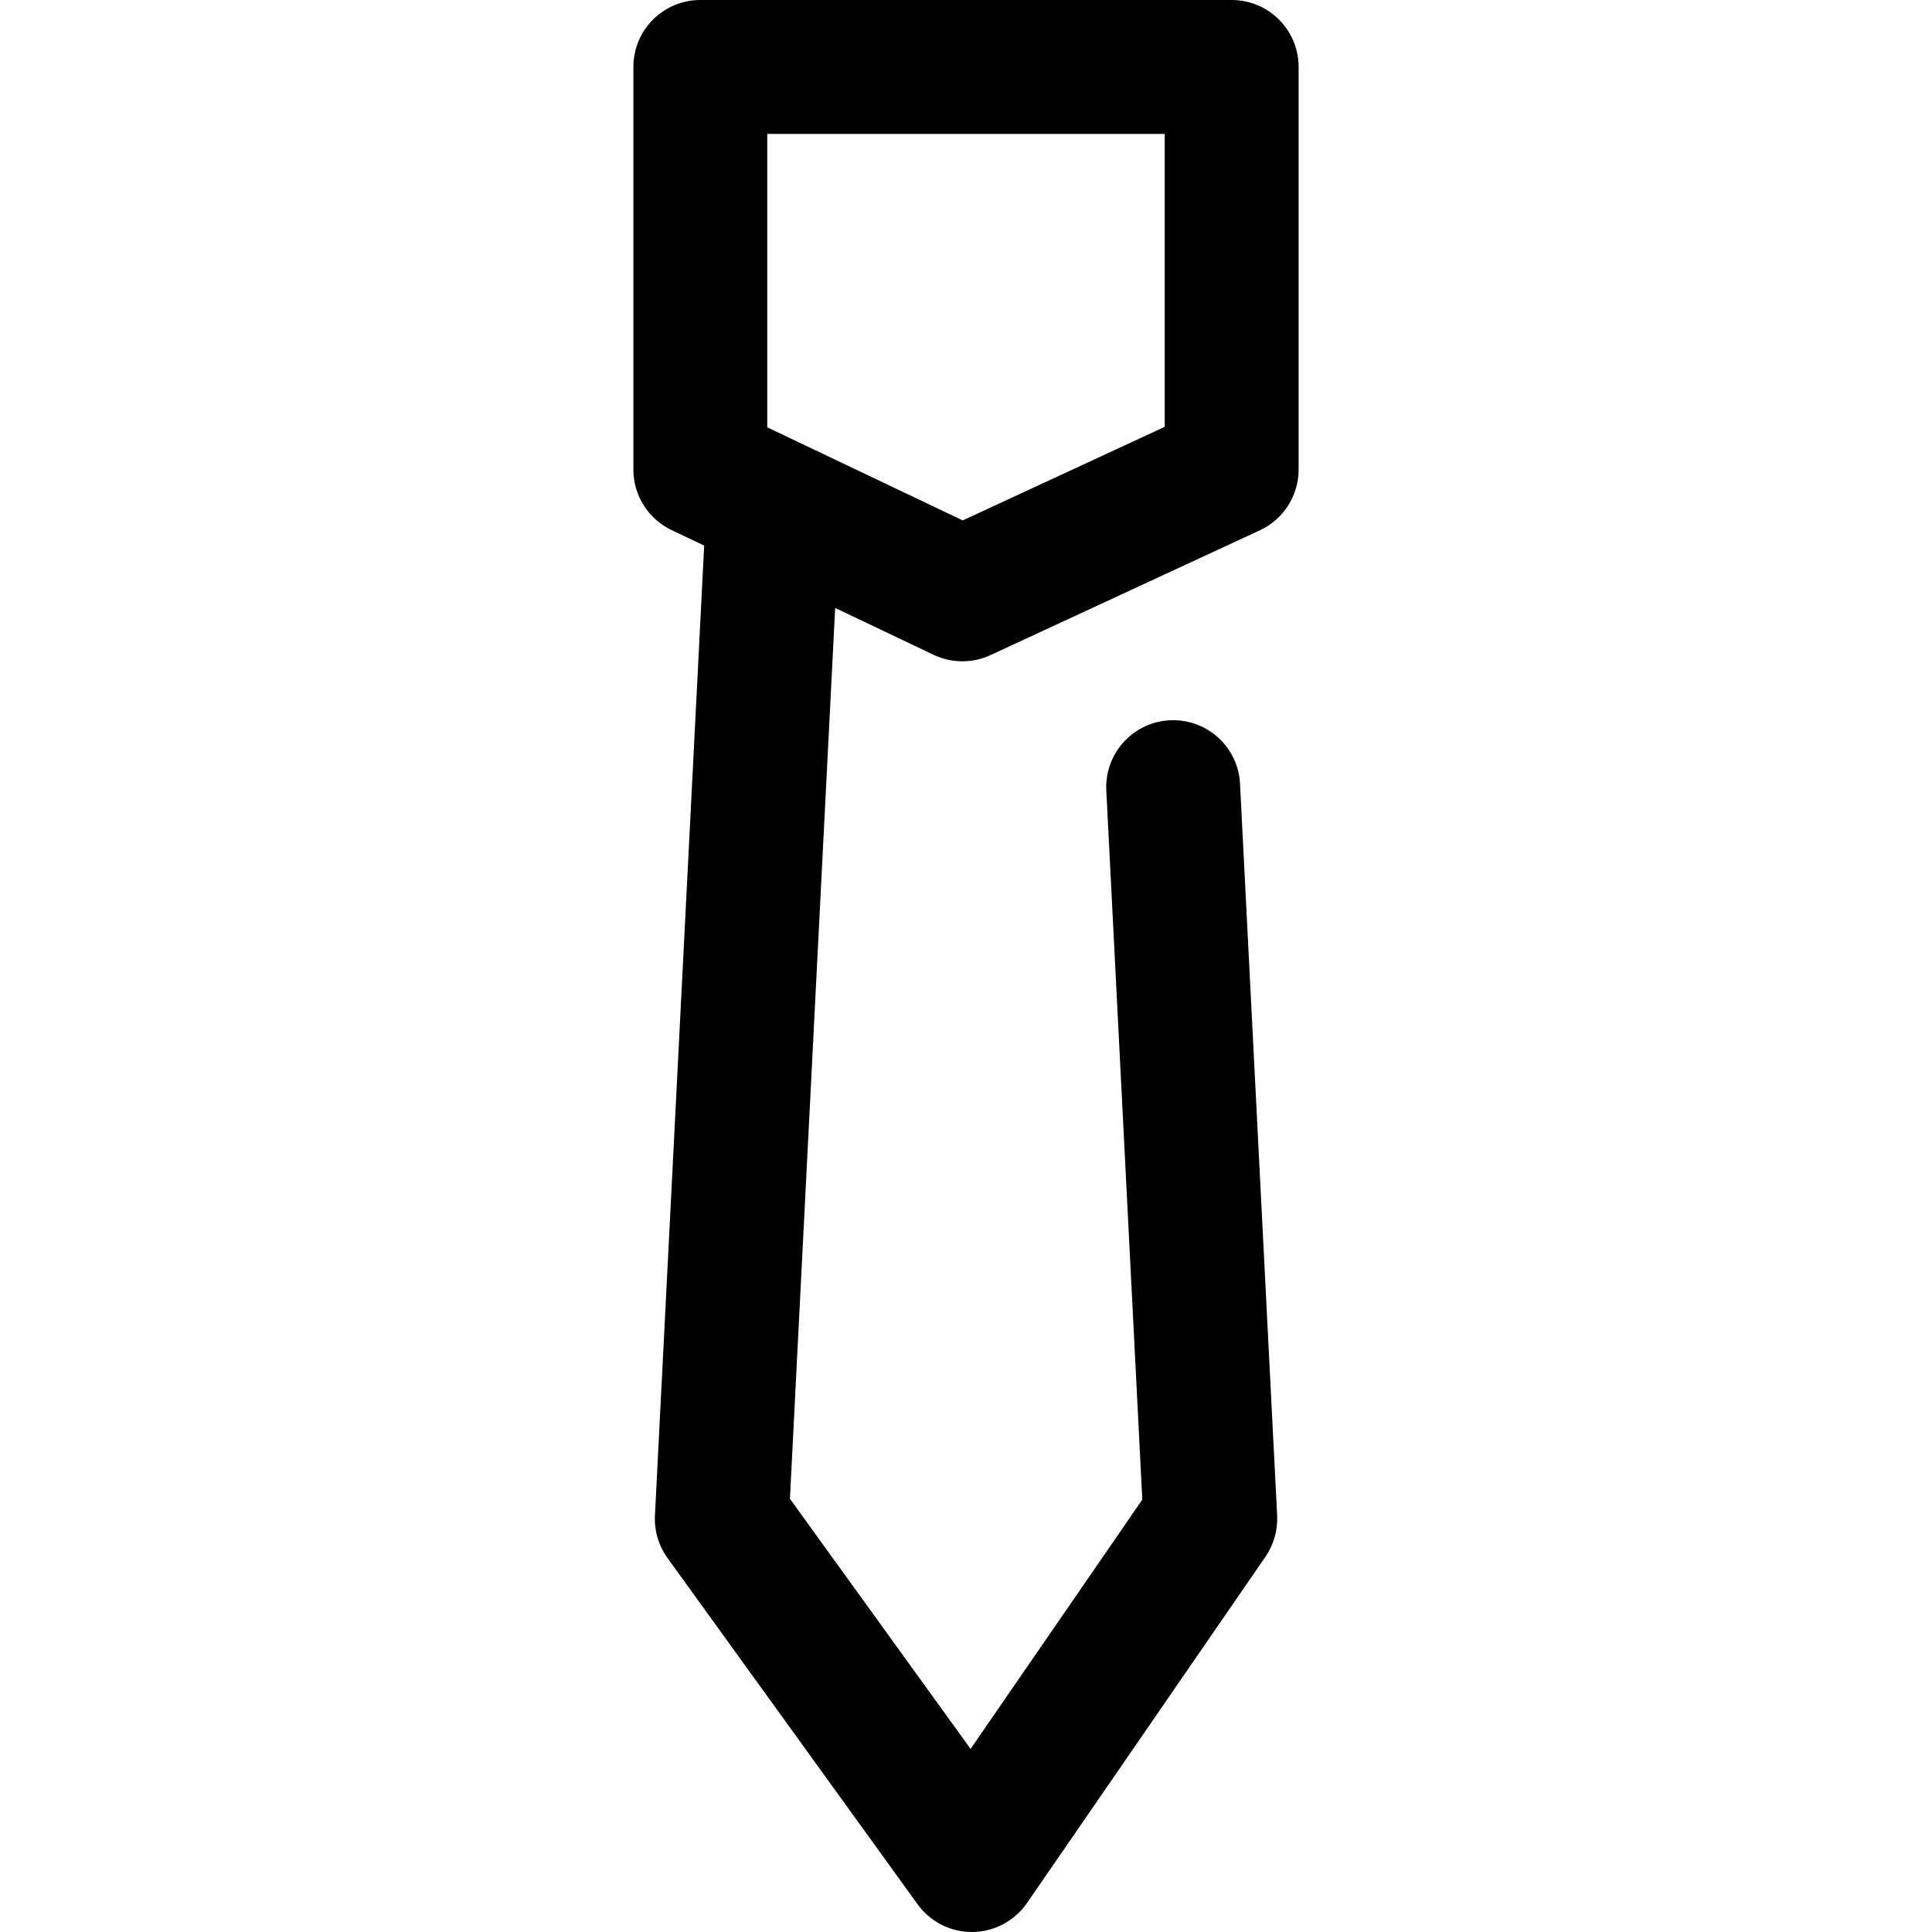
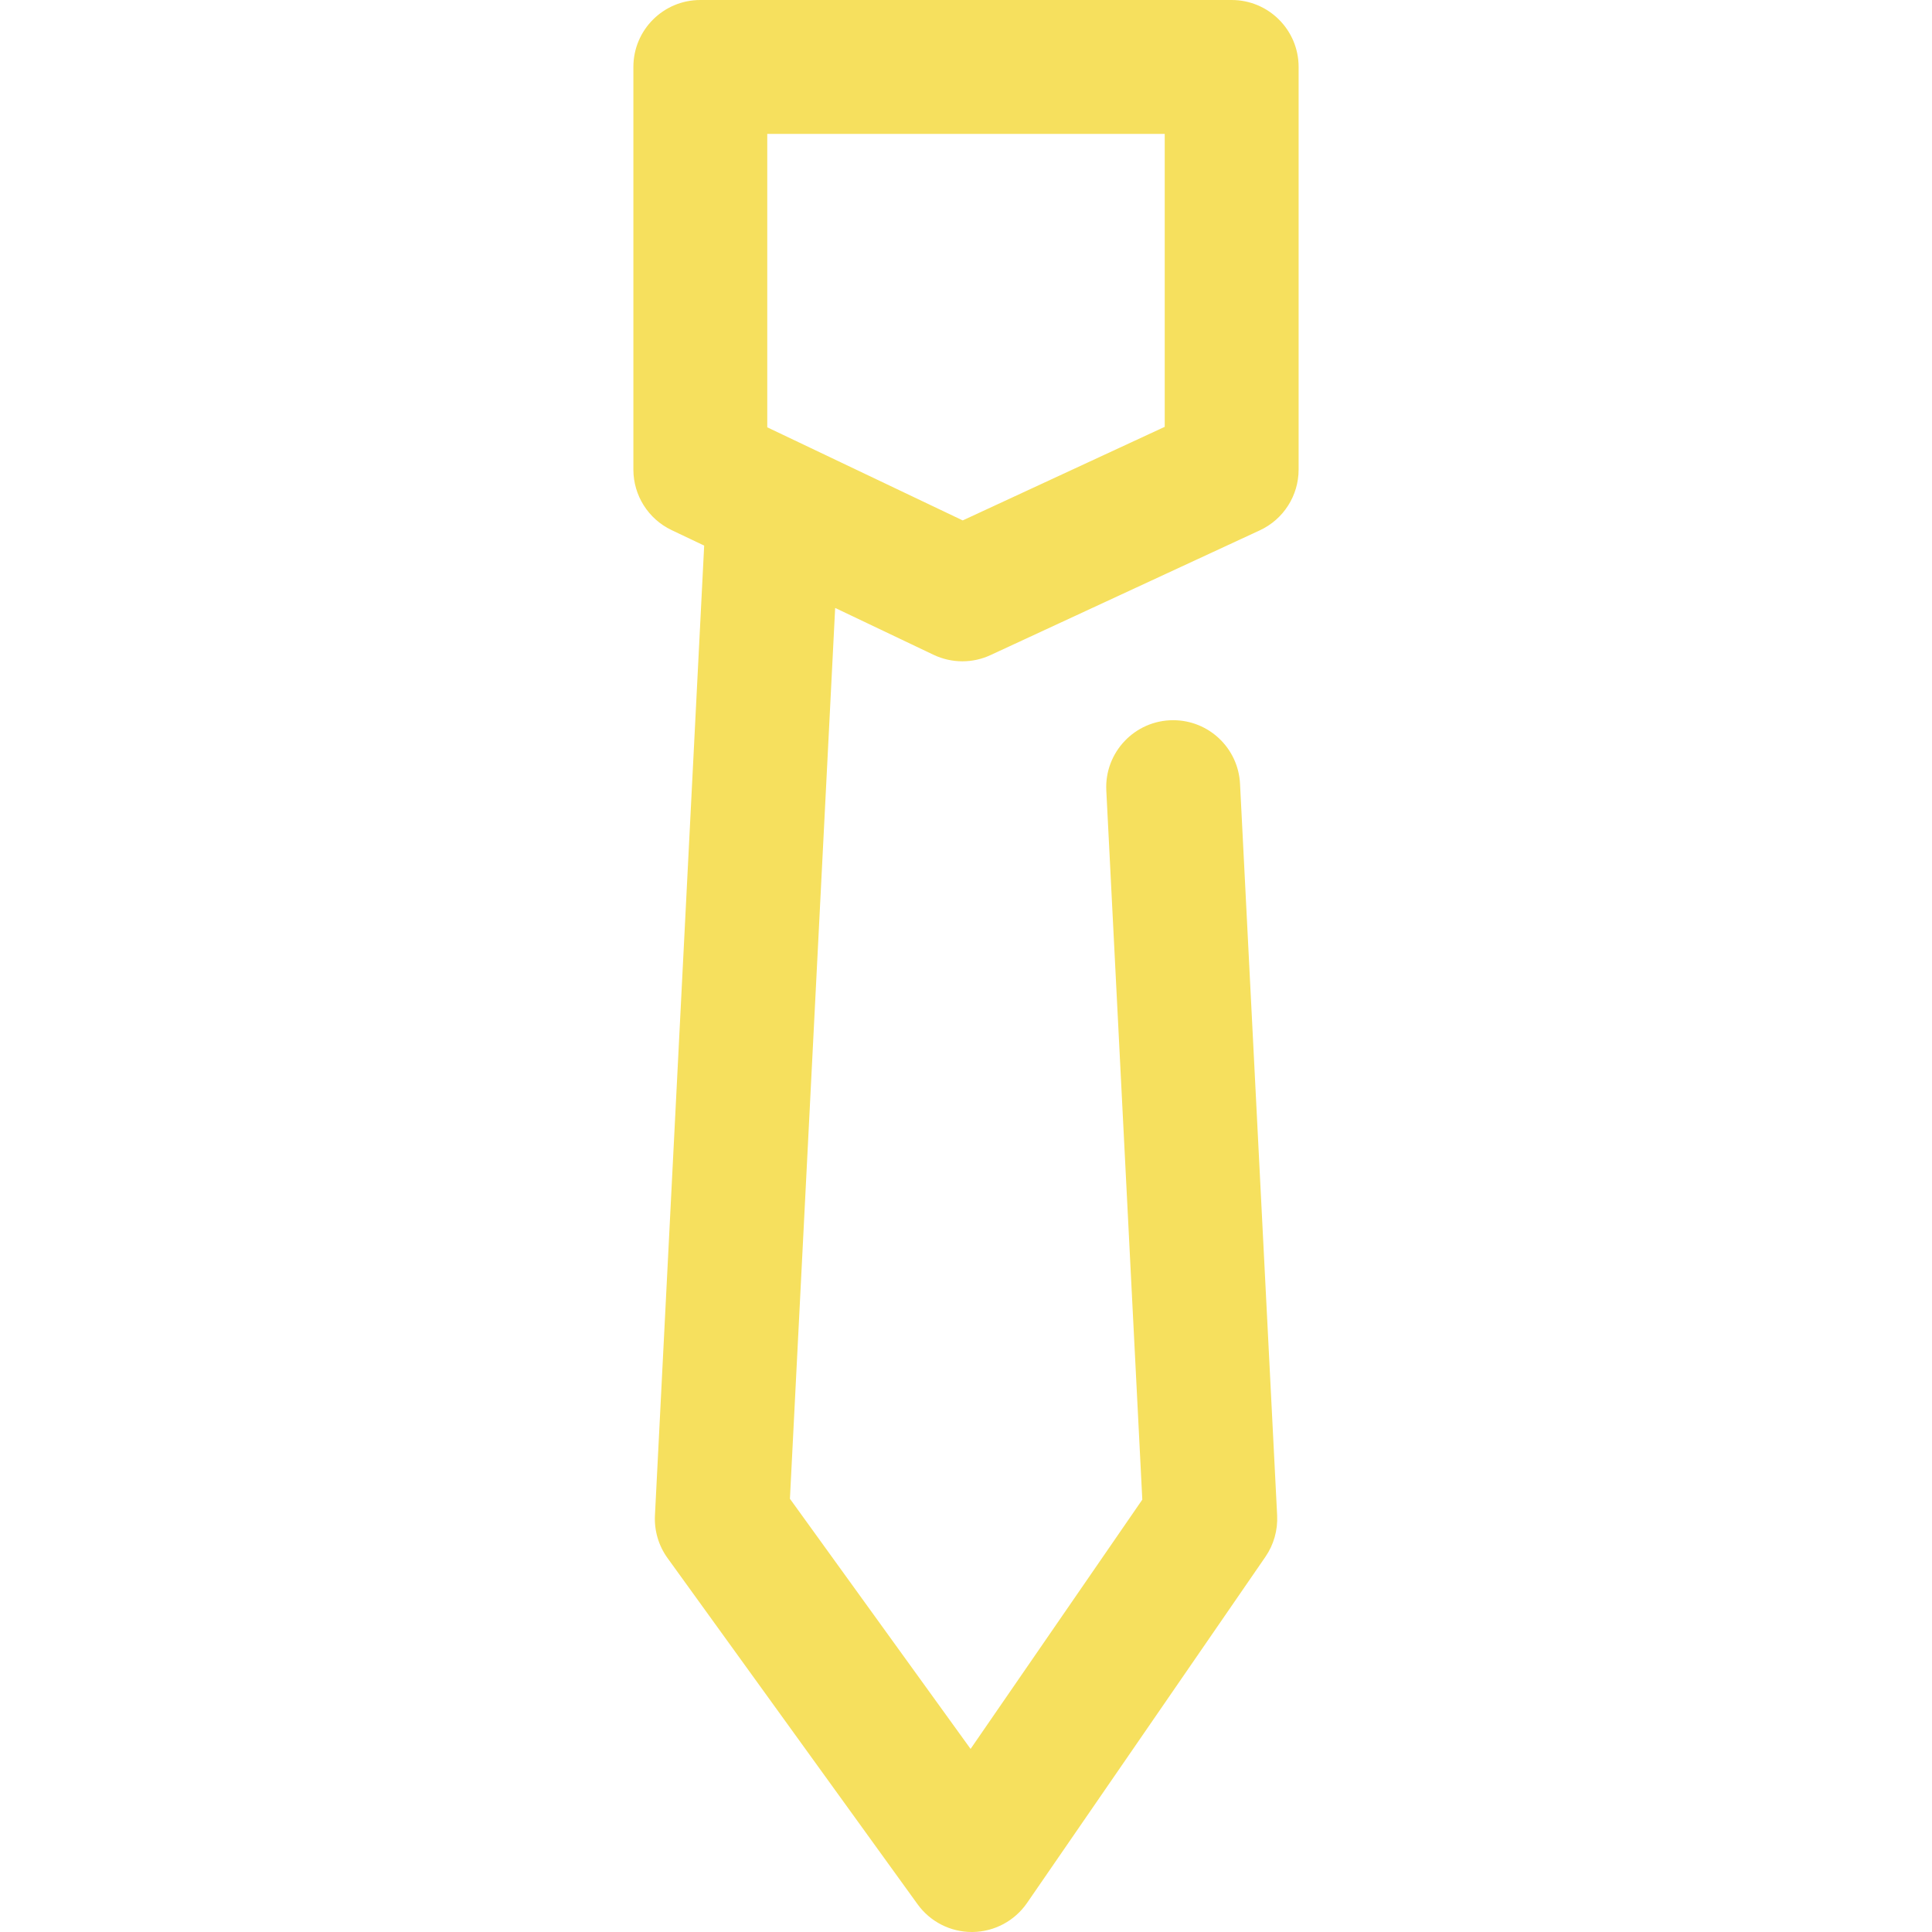
- <svg xmlns="http://www.w3.org/2000/svg" version="1.1" x="0px" y="0px" viewBox="0 0 299.111 299.111" style="enable-background:new 0 0 299.111 299.111;" xml:space="preserve">
+ <svg xmlns="http://www.w3.org/2000/svg" version="1.1" x="0px" y="0px" viewBox="0 0 299.111 299.111" style="enable-background:new 0 0 299.111 299.111;" xml:space="preserve" fill="#F6E05E">
  <g>
    <g>
      <path d="M144.536,101.377c1.409,0.667,2.929,1.006,4.455,1.006c1.489,0,2.977-0.318,4.354-0.959l41.699-19.319    c3.666-1.7,6.007-5.371,6.007-9.408v-62.33c0-5.721-4.64-10.367-10.367-10.367H108.42C102.695,0,98.06,4.64,98.06,10.367v62.337    c0,3.994,2.299,7.639,5.906,9.36l5.054,2.405l-7.623,150.159c-0.117,2.352,0.567,4.677,1.949,6.59l38.712,53.597    c1.949,2.702,5.075,4.296,8.401,4.296h0.117c3.369-0.042,6.51-1.716,8.423-4.487l36.911-53.597    c1.293-1.875,1.928-4.126,1.817-6.404l-5.747-113.285c-0.281-5.514-4.831-9.837-10.351-9.837c-5.928,0-10.653,4.969-10.351,10.891    l5.573,109.779l-26.586,38.595l-27.969-38.728l7.003-137.917L144.536,101.377z M118.786,66.156V20.728h61.537v45.354    L149.049,80.57L118.786,66.156z" />
    </g>
  </g>
  <g>
</g>
  <g>
</g>
  <g>
</g>
  <g>
</g>
  <g>
</g>
  <g>
</g>
  <g>
</g>
  <g>
</g>
  <g>
</g>
  <g>
</g>
  <g>
</g>
  <g>
</g>
  <g>
</g>
  <g>
</g>
  <g>
</g>
</svg>
